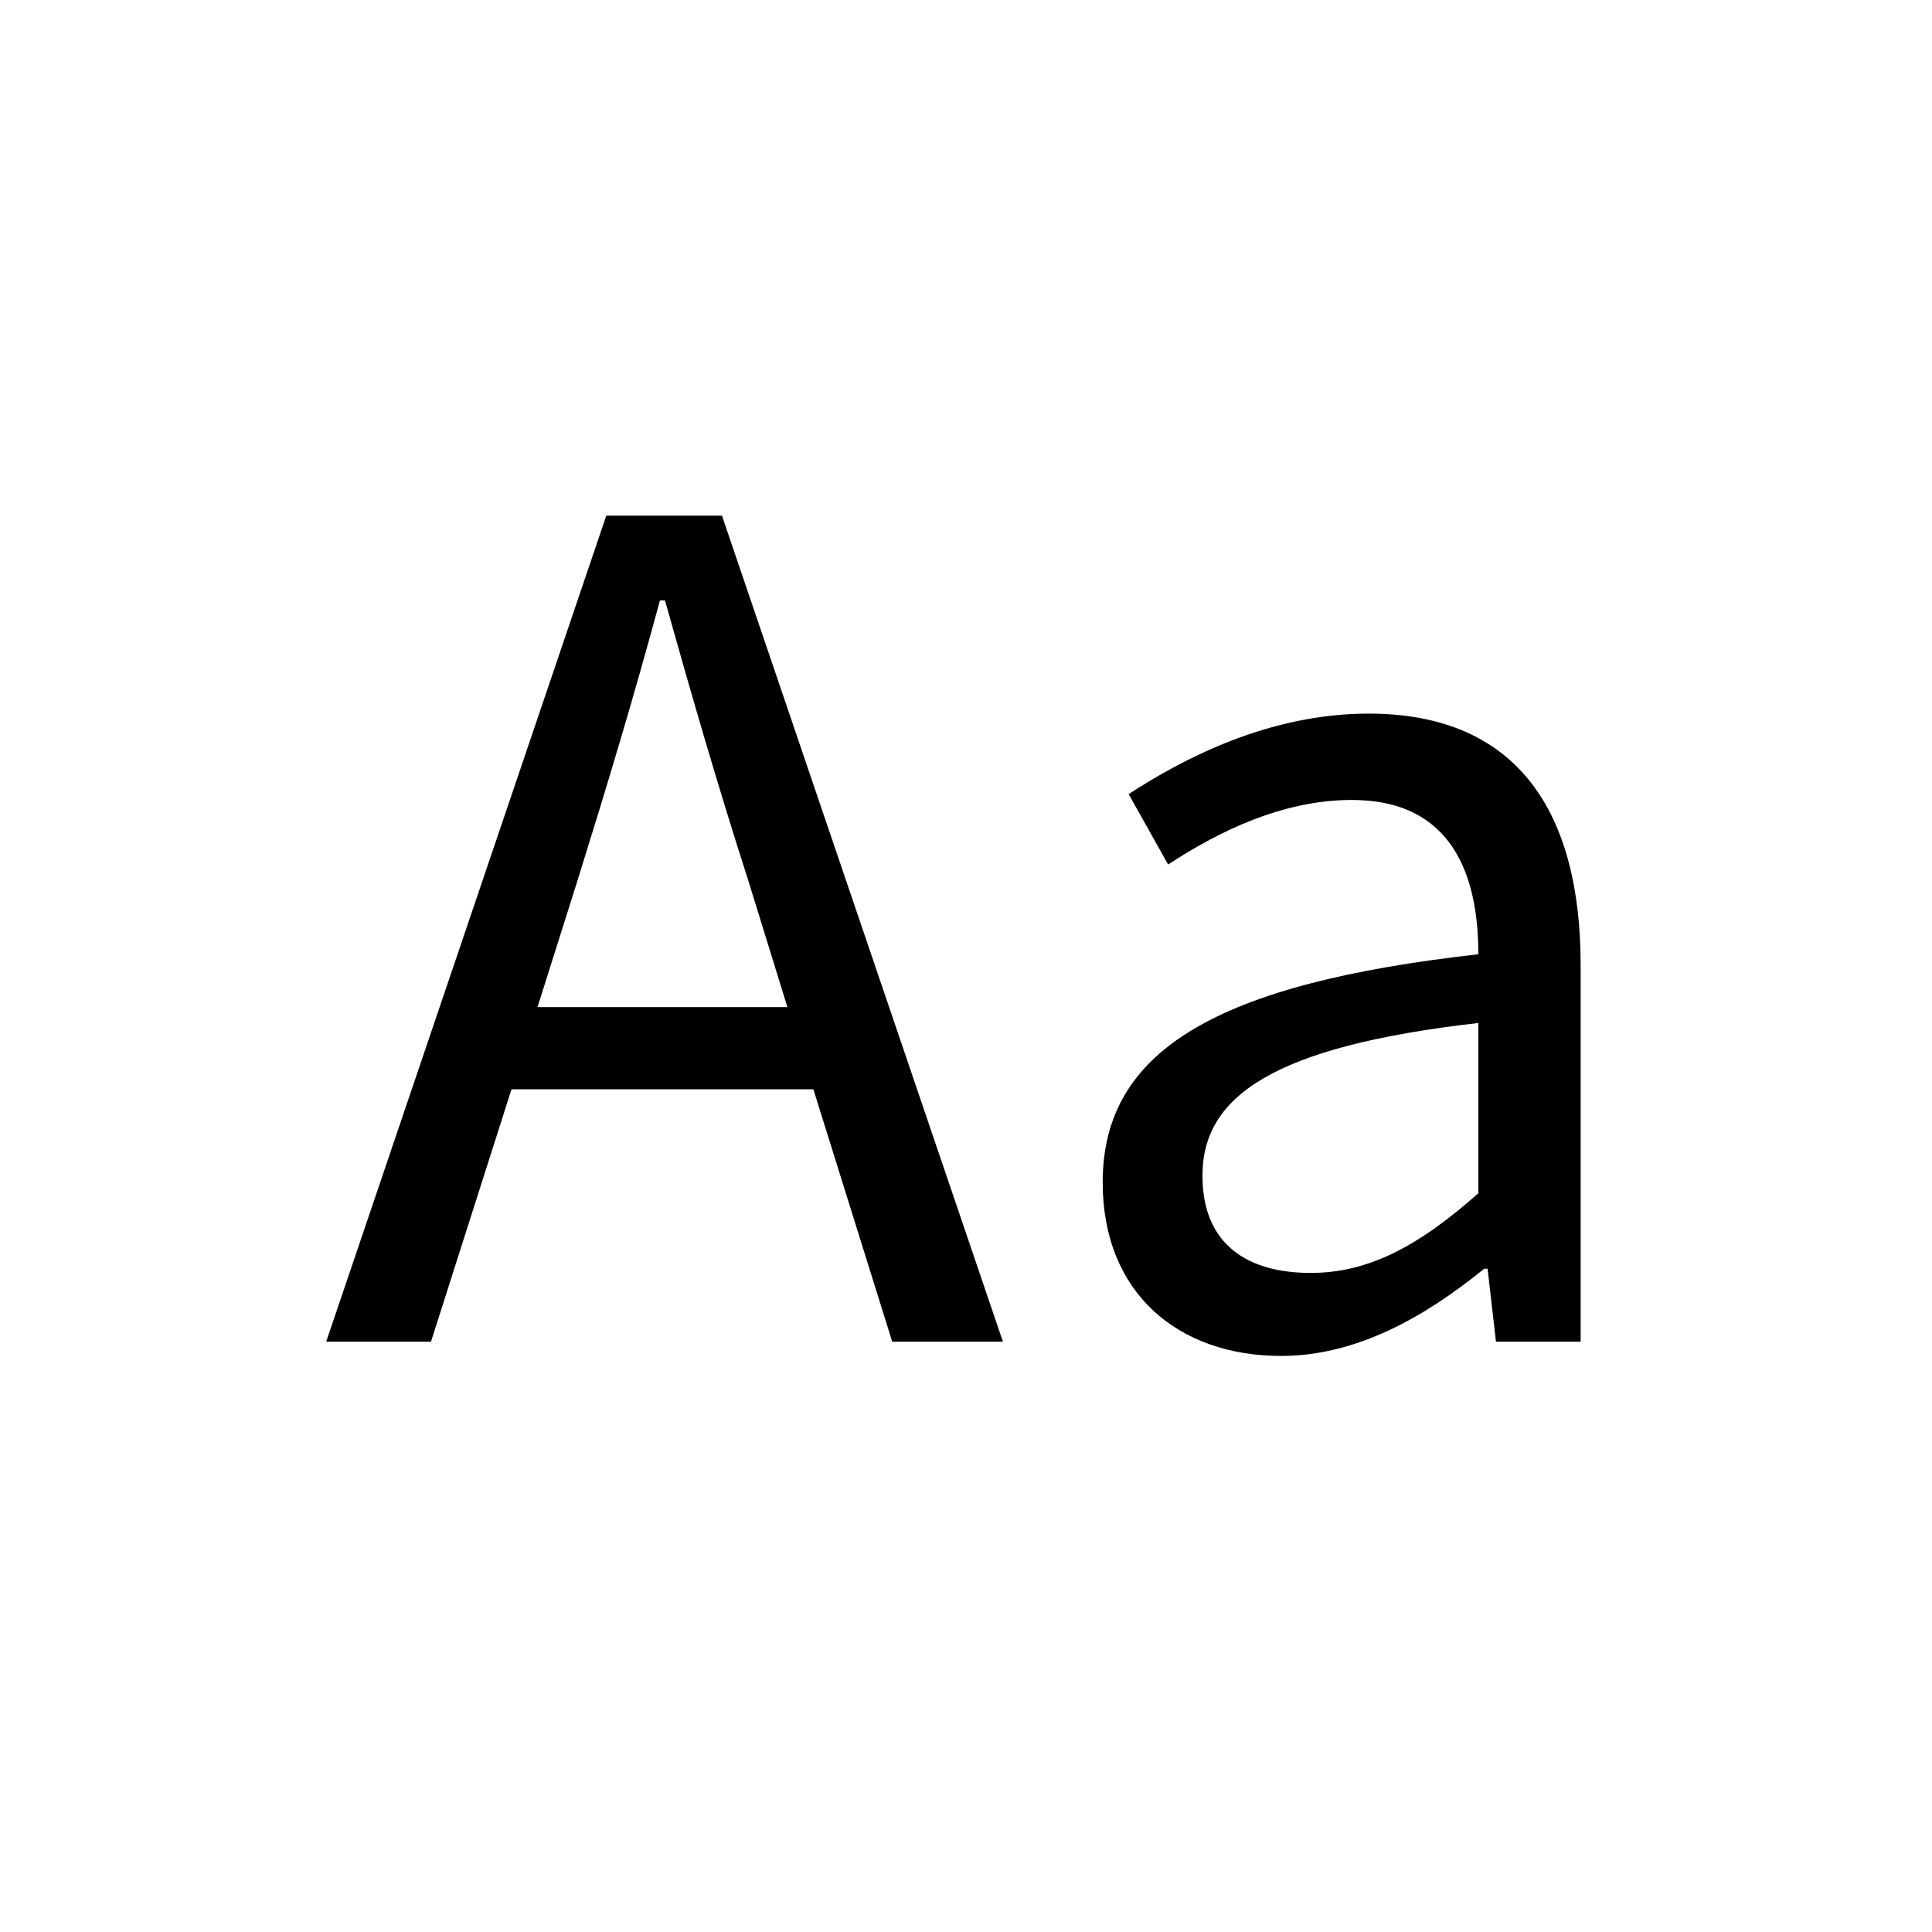
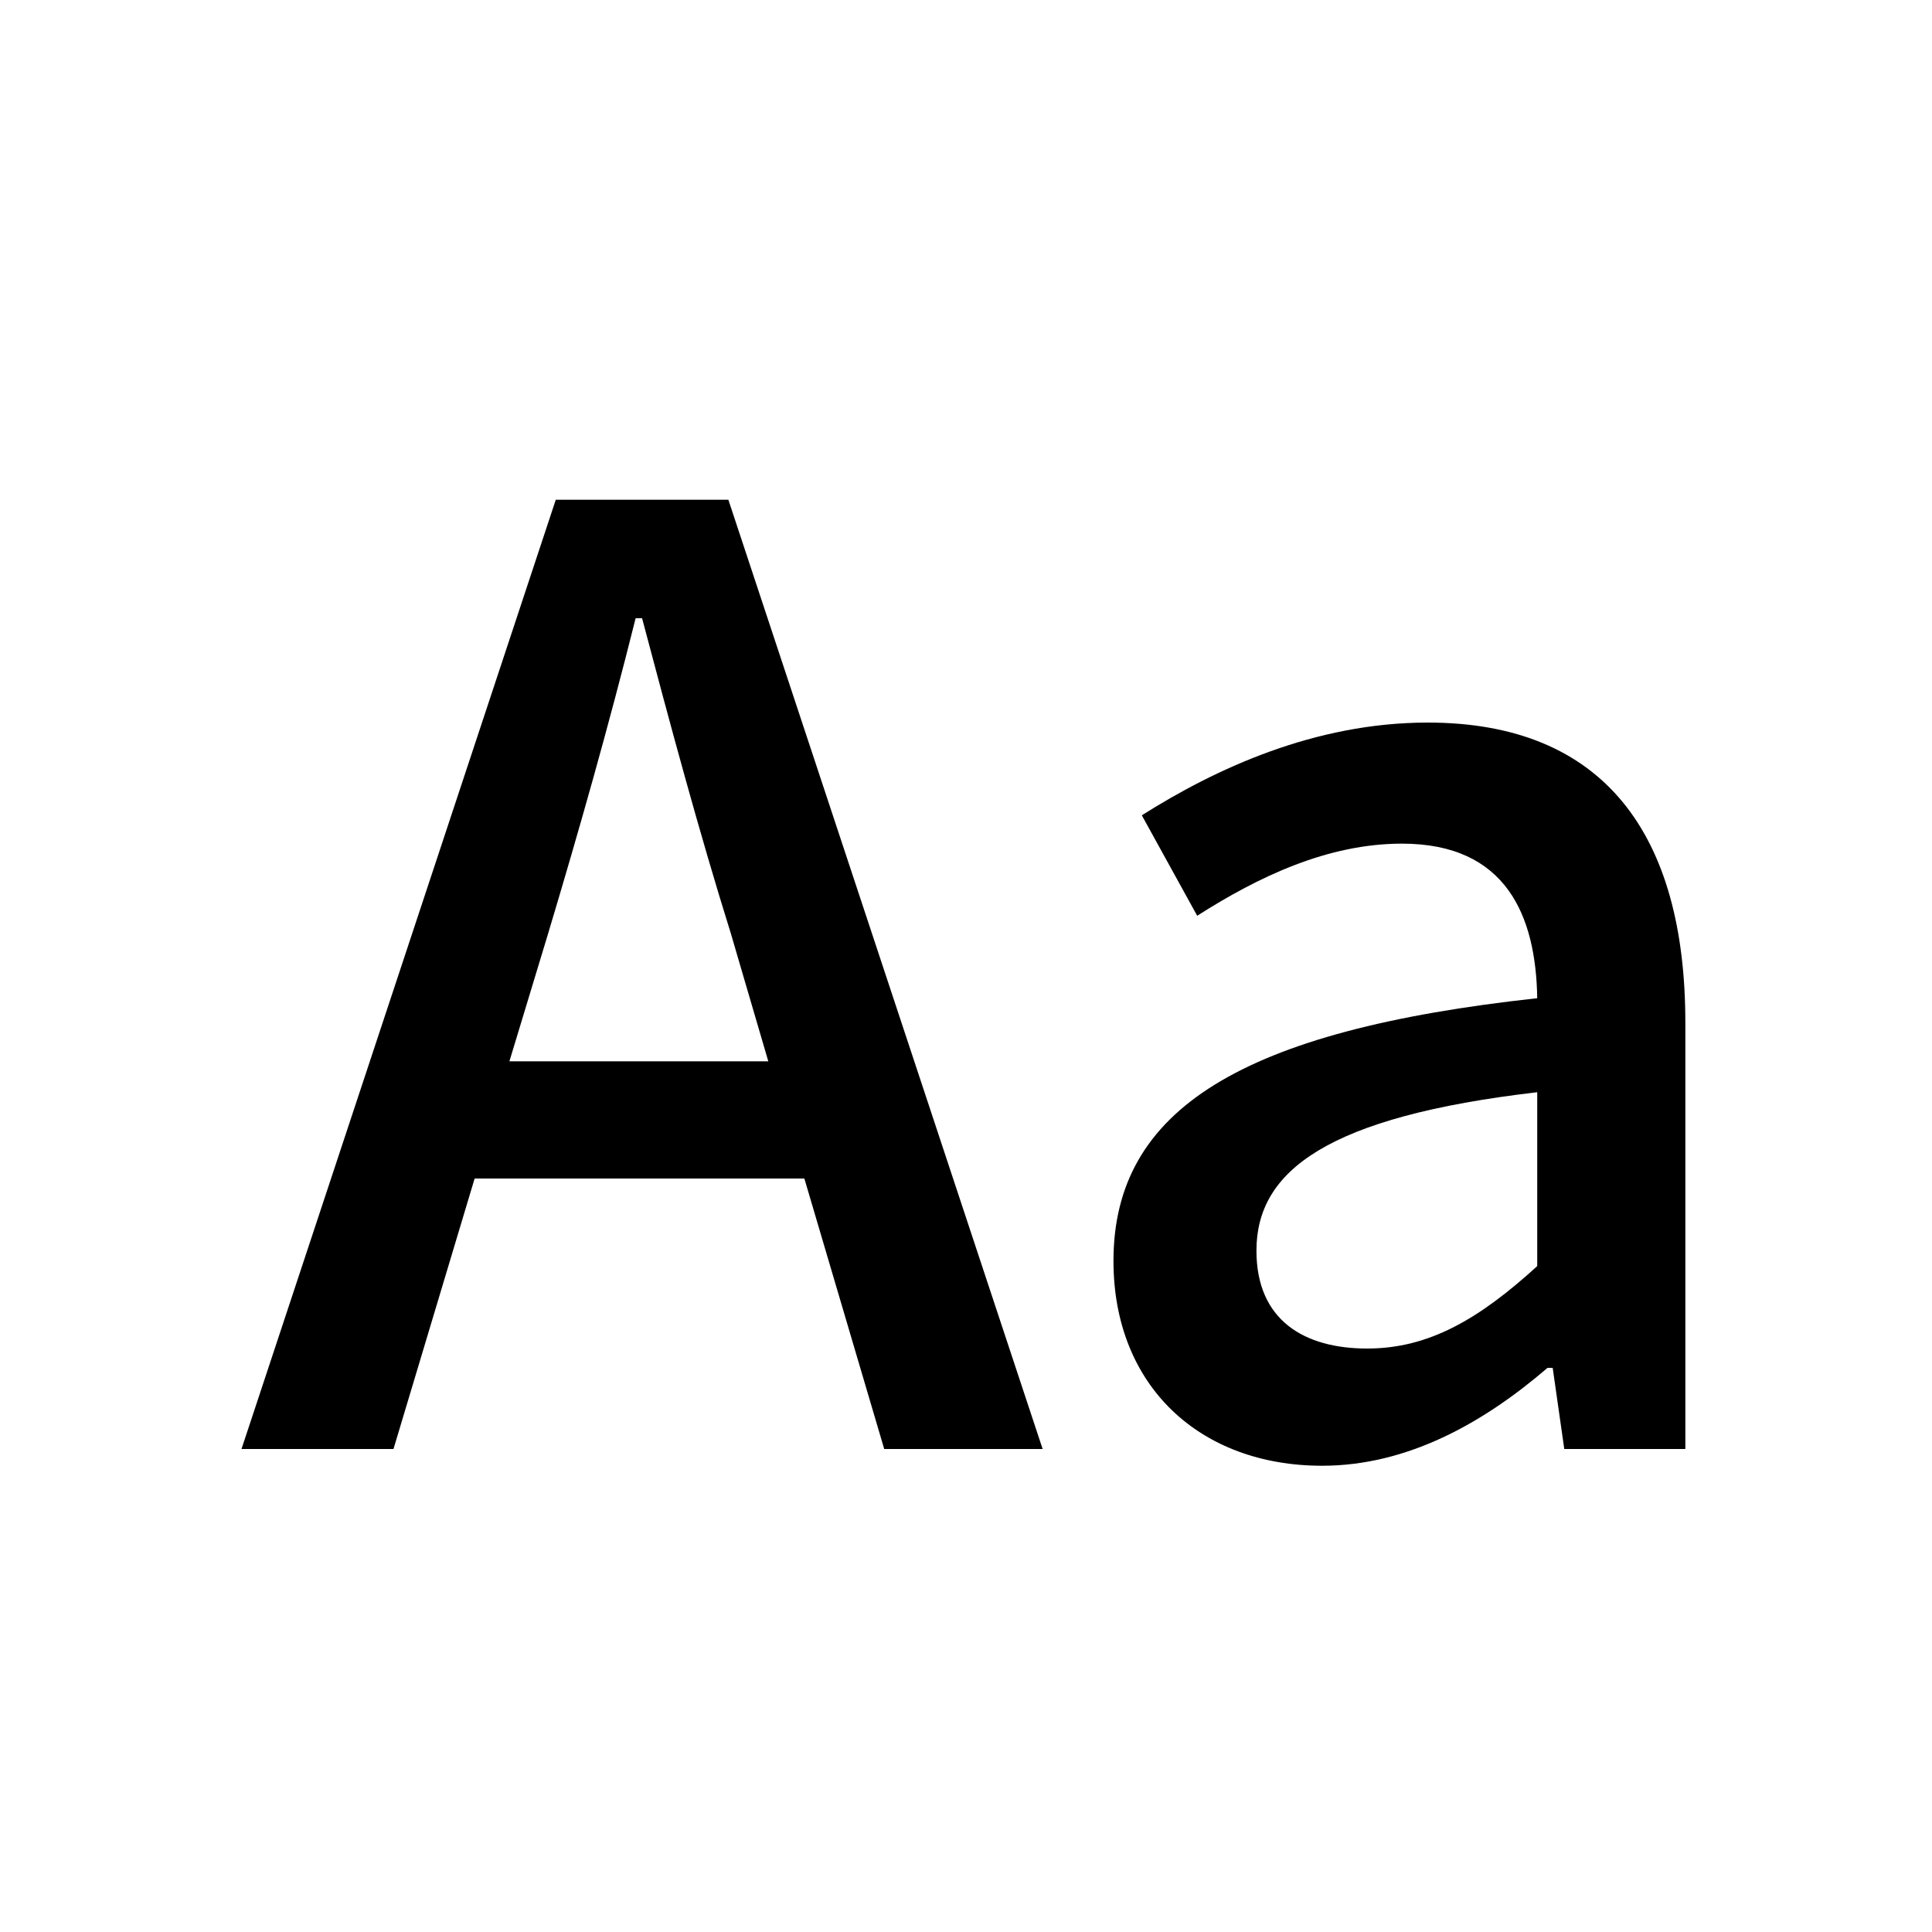
- <svg xmlns="http://www.w3.org/2000/svg" width="36" height="36" viewBox="0 0 36 36">
-   <path fill-rule="nonzero" fill="rgb(0%, 0%, 0%)" fill-opacity="1" d="M 6.078 25 L 8.031 25 L 9.531 20.297 L 15.156 20.297 L 16.625 25 L 18.688 25 L 13.453 9.609 L 11.297 9.609 Z M 10.016 18.766 L 10.766 16.391 C 11.312 14.641 11.812 12.984 12.297 11.188 L 12.391 11.188 C 12.891 12.969 13.375 14.641 13.938 16.391 L 14.672 18.766 Z M 23.875 25.266 C 25.281 25.266 26.562 24.531 27.656 23.641 L 27.719 23.641 L 27.875 25 L 29.453 25 L 29.453 17.984 C 29.453 15.156 28.297 13.297 25.5 13.297 C 23.656 13.297 22.062 14.125 21.031 14.797 L 21.766 16.109 C 22.672 15.516 23.875 14.906 25.188 14.906 C 27.062 14.906 27.547 16.312 27.547 17.781 C 22.688 18.328 20.547 19.562 20.547 22.031 C 20.547 24.094 21.953 25.266 23.875 25.266 Z M 24.422 23.719 C 23.281 23.719 22.406 23.219 22.406 21.906 C 22.406 20.438 23.703 19.5 27.547 19.062 L 27.547 22.234 C 26.438 23.219 25.5 23.719 24.422 23.719 Z M 6 0.641 " />
+ <svg xmlns="http://www.w3.org/2000/svg" width="24px" height="24px" viewBox="0 0 24 24" version="1.1">
+   <g id="icon" stroke="none" stroke-width="1" fill="none" fill-rule="evenodd">
+     <g id="画板" transform="translate(-810, -385)">
+       <g id="Aa大" transform="translate(804, 379)">
+         <rect id="矩形-3" x="6" y="6" width="24" height="24" />
+         <g id="Aa" transform="translate(9, 5)" fill="#000000" fill-rule="nonzero">
+           <path d="M3.808,12.6 C4.192,11.32 4.56,10.024 4.896,8.68 L4.976,8.68 C5.328,10.008 5.68,11.32 6.08,12.6 L6.544,14.184 L3.328,14.184 L3.808,12.6 Z M0,19 L1.888,19 L2.896,15.64 L6.992,15.64 L7.984,19 L9.952,19 L6.048,7.208 L3.904,7.208 L0,19 Z" id="形状" />
+           <path d="M13.424,19.208 C14.48,19.208 15.424,18.68 16.224,17.992 L16.288,17.992 L16.432,19 L17.936,19 L17.936,13.704 C17.936,11.368 16.928,9.976 14.736,9.976 C13.328,9.976 12.096,10.552 11.184,11.128 L11.872,12.376 C12.624,11.896 13.488,11.48 14.416,11.48 C15.712,11.48 16.08,12.376 16.096,13.4 C12.432,13.8 10.832,14.776 10.832,16.664 C10.832,18.216 11.904,19.208 13.424,19.208 Z M13.984,17.752 C13.2,17.752 12.608,17.4 12.608,16.536 C12.608,15.544 13.488,14.872 16.096,14.568 L16.096,16.728 C15.376,17.384 14.752,17.752 13.984,17.752 Z" id="形状" />
+         </g>
+       </g>
+     </g>
+   </g>
</svg>
